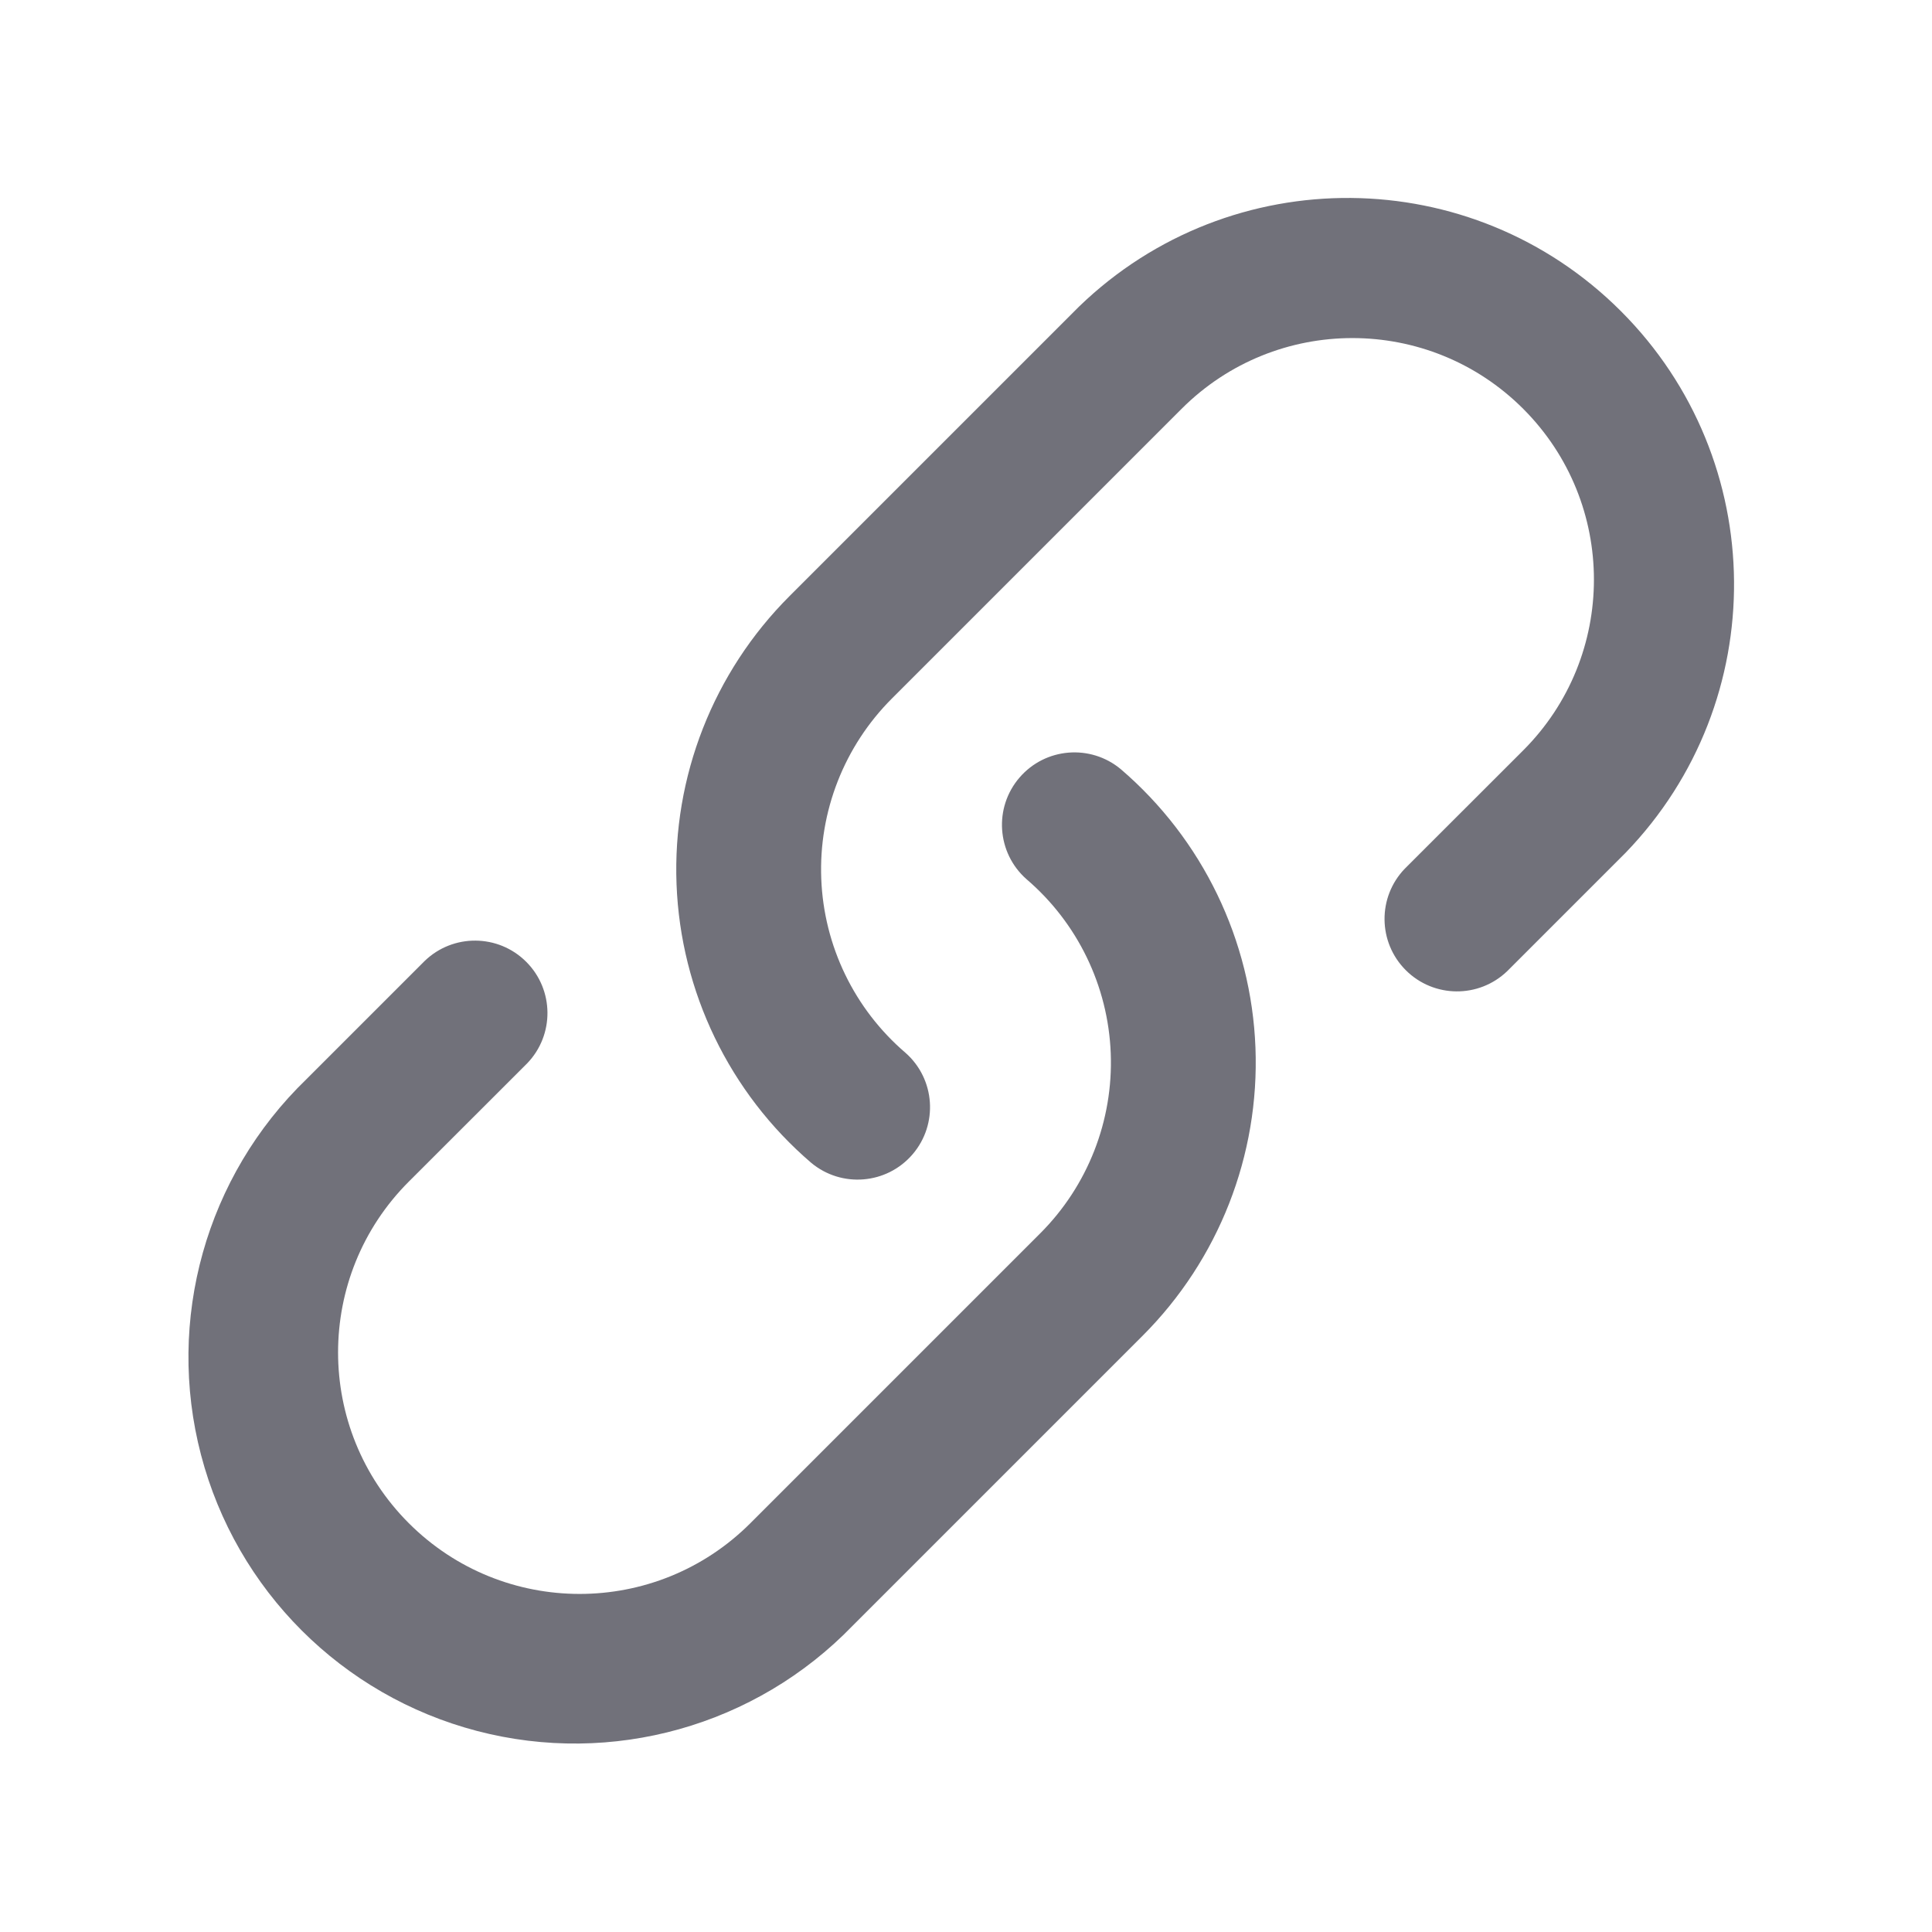
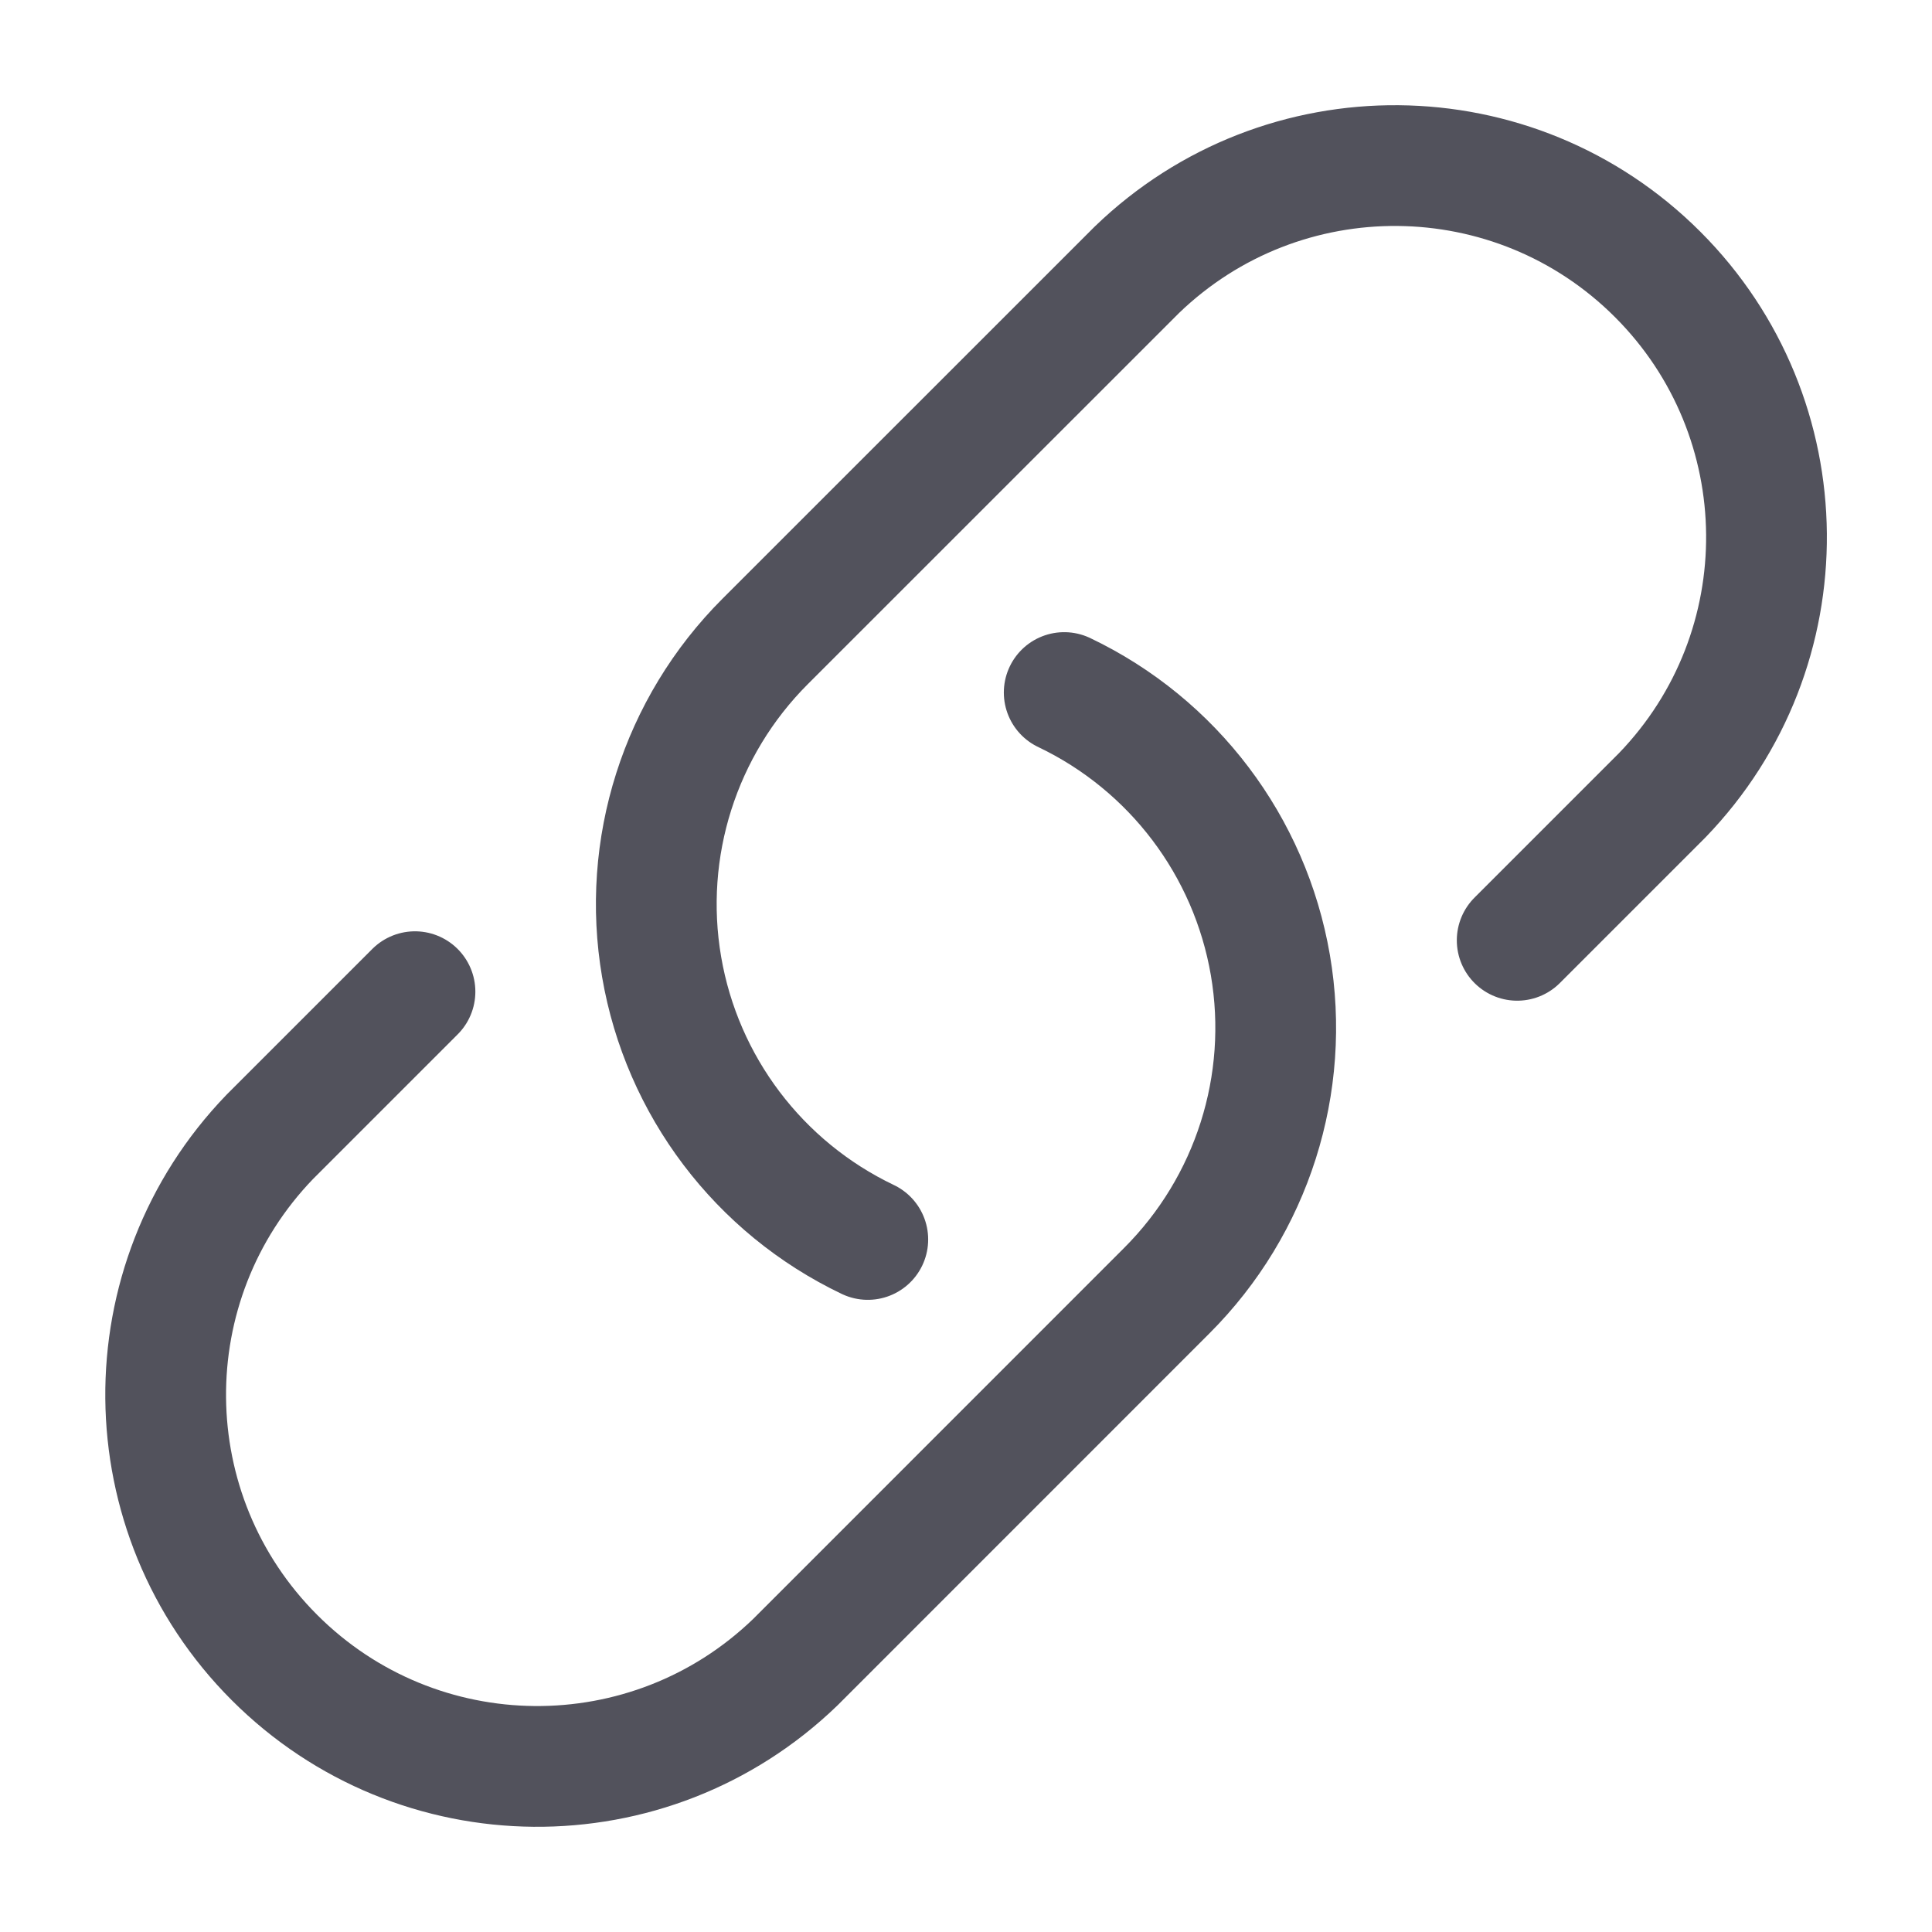
- <svg xmlns="http://www.w3.org/2000/svg" viewBox="0 0 20 20" fill="#71717a">
-   <path d="M12.232 4.232a2.5 2.5 0 0 1 3.536 3.536l-1.225 1.224a.75.75 0 0 0 1.061 1.06l1.224-1.224a4 4 0 0 0-5.656-5.656l-3 3a4 4 0 0 0 .225 5.865.75.75 0 0 0 .977-1.138 2.5 2.5 0 0 1-.142-3.667l3-3Z" />
-   <path d="M11.603 7.963a.75.75 0 0 0-.977 1.138 2.5 2.5 0 0 1 .142 3.667l-3 3a2.5 2.5 0 0 1-3.536-3.536l1.225-1.224a.75.75 0 0 0-1.061-1.06l-1.224 1.224a4 4 0 1 0 5.656 5.656l3-3a4 4 0 0 0-.225-5.865Z" />
+ <svg xmlns="http://www.w3.org/2000/svg" viewBox="0 0 24 24" fill="none" stroke="#52525c" stroke-linecap="round" stroke-linejoin="round" stroke-width="1.5">
+   <path d="M13.22 8.603a4.615 4.615 0 0 1 1.274 7.43L9.88 20.648a4.616 4.616 0 0 1-6.527-6.527l1.802-1.802m13.692-.638 1.802-1.802a4.616 4.616 0 0 0-6.527-6.527L9.506 7.967a4.615 4.615 0 0 0 1.274 7.43" />
</svg>
